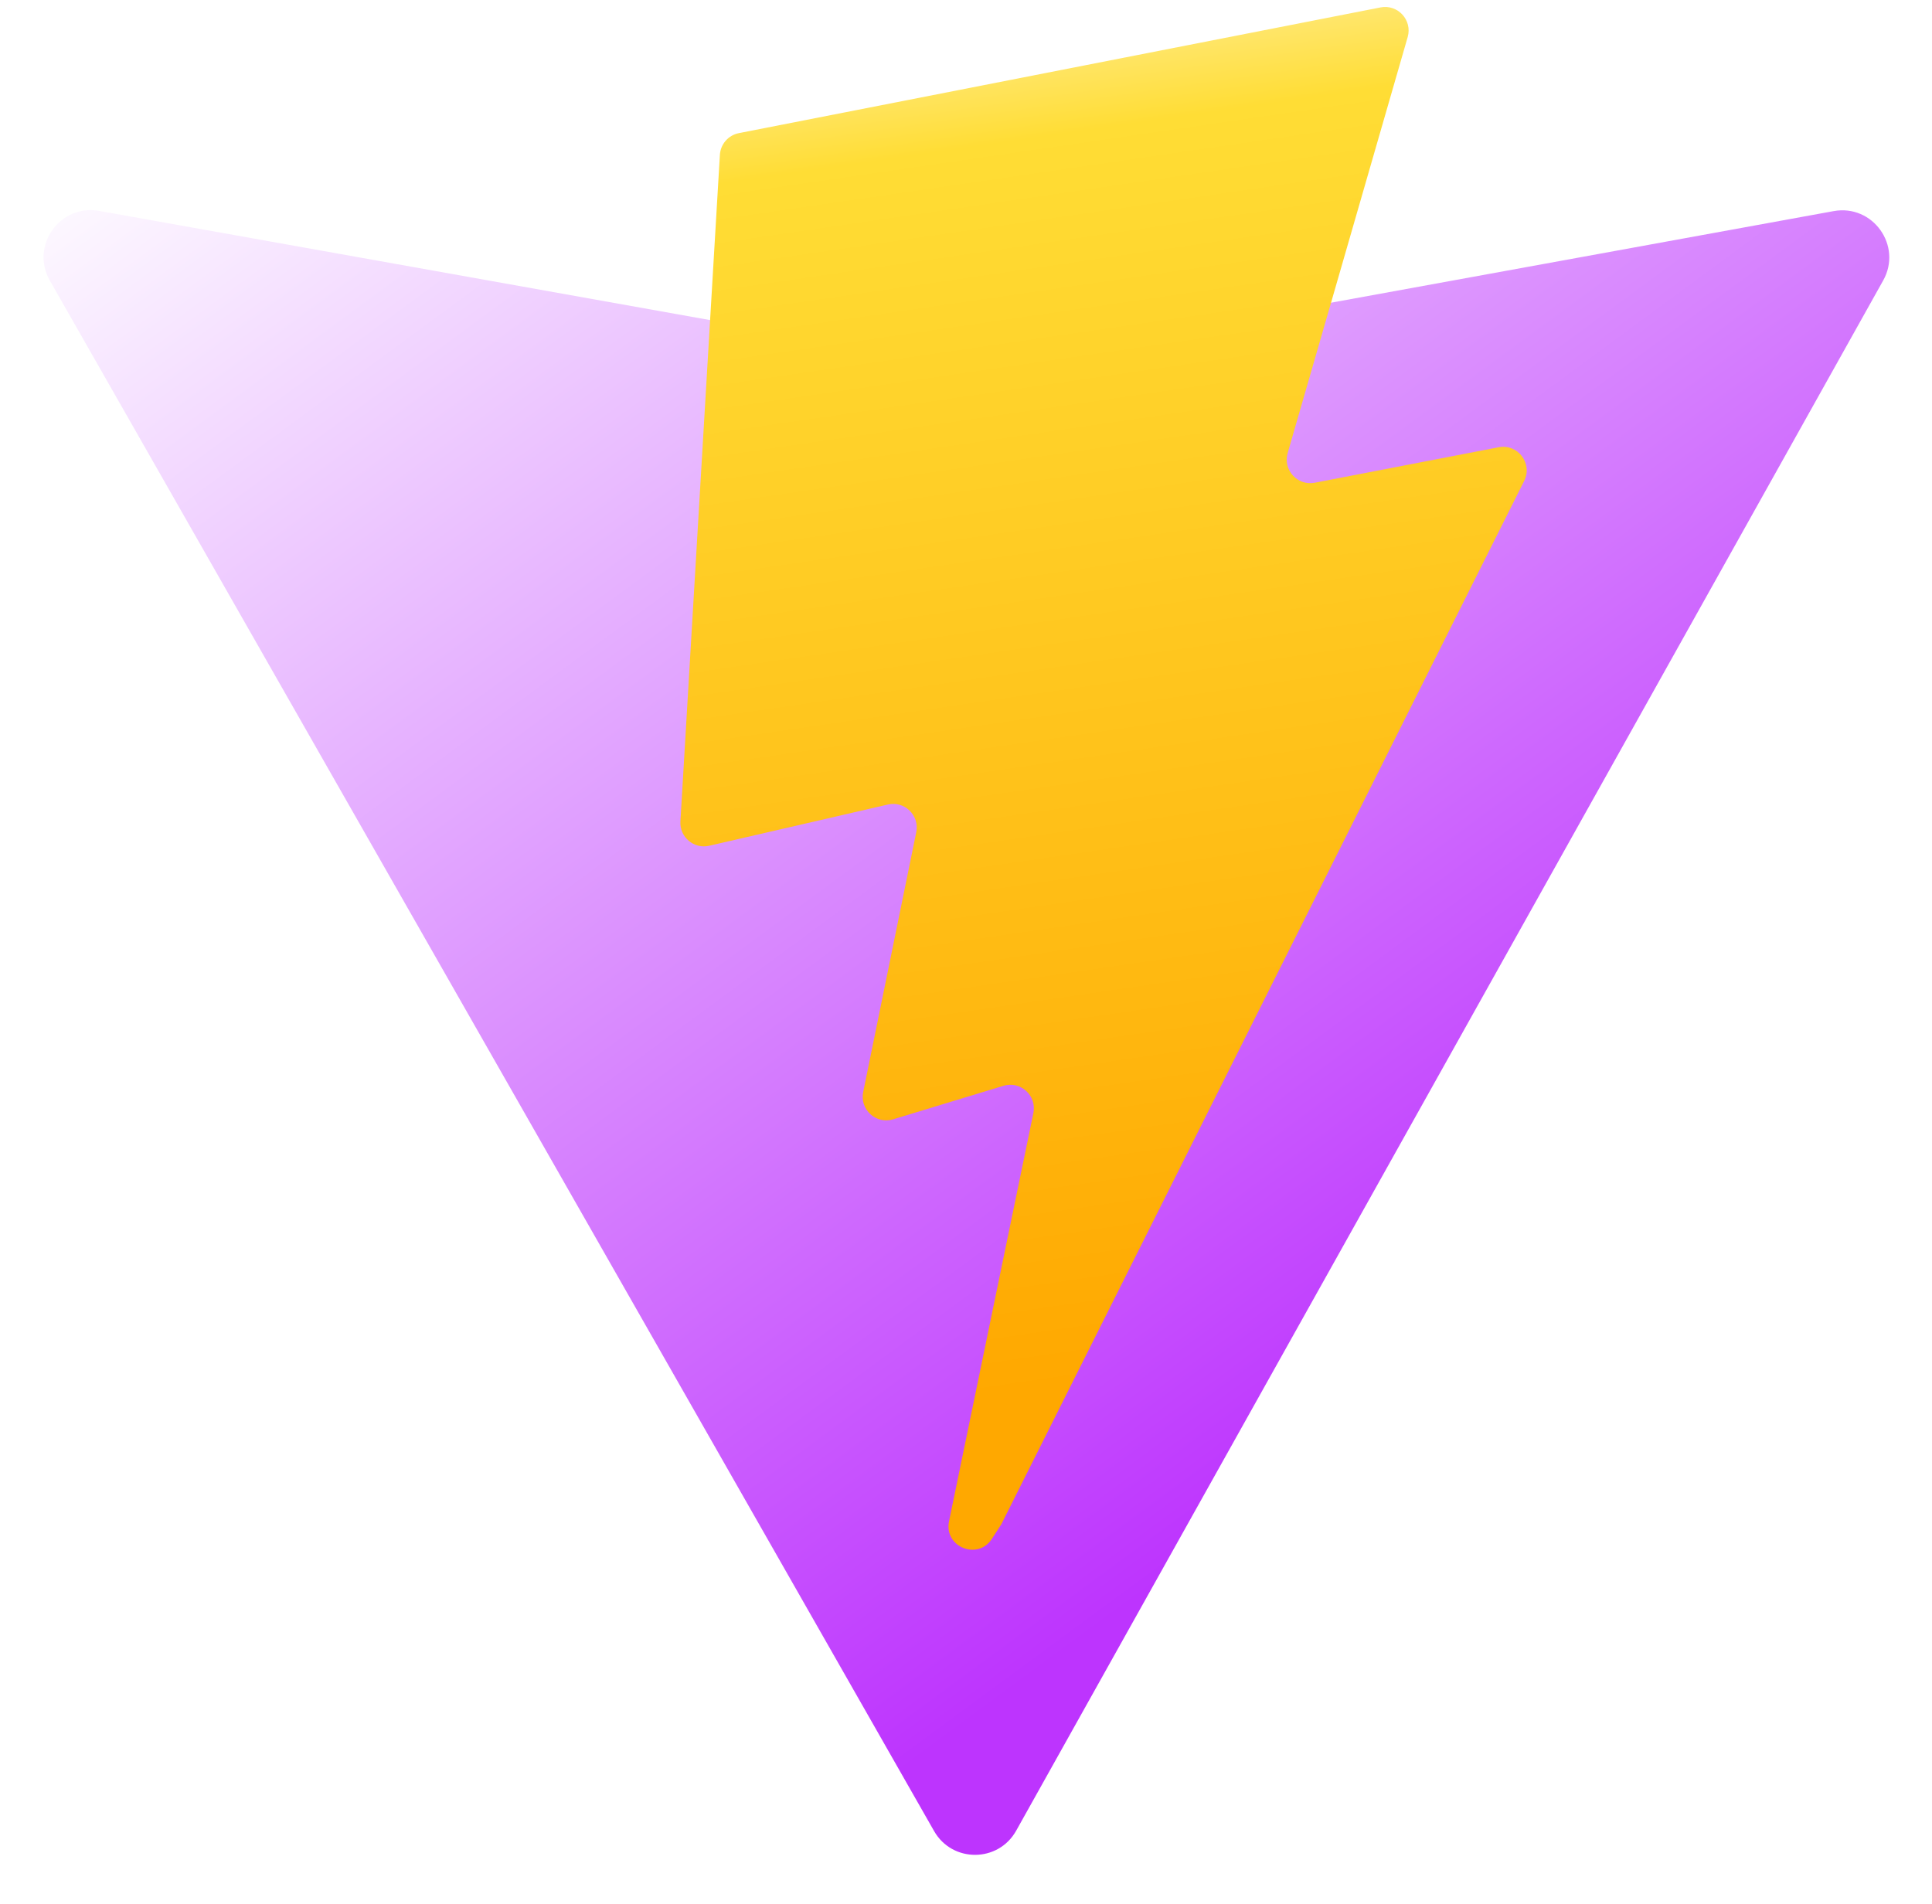
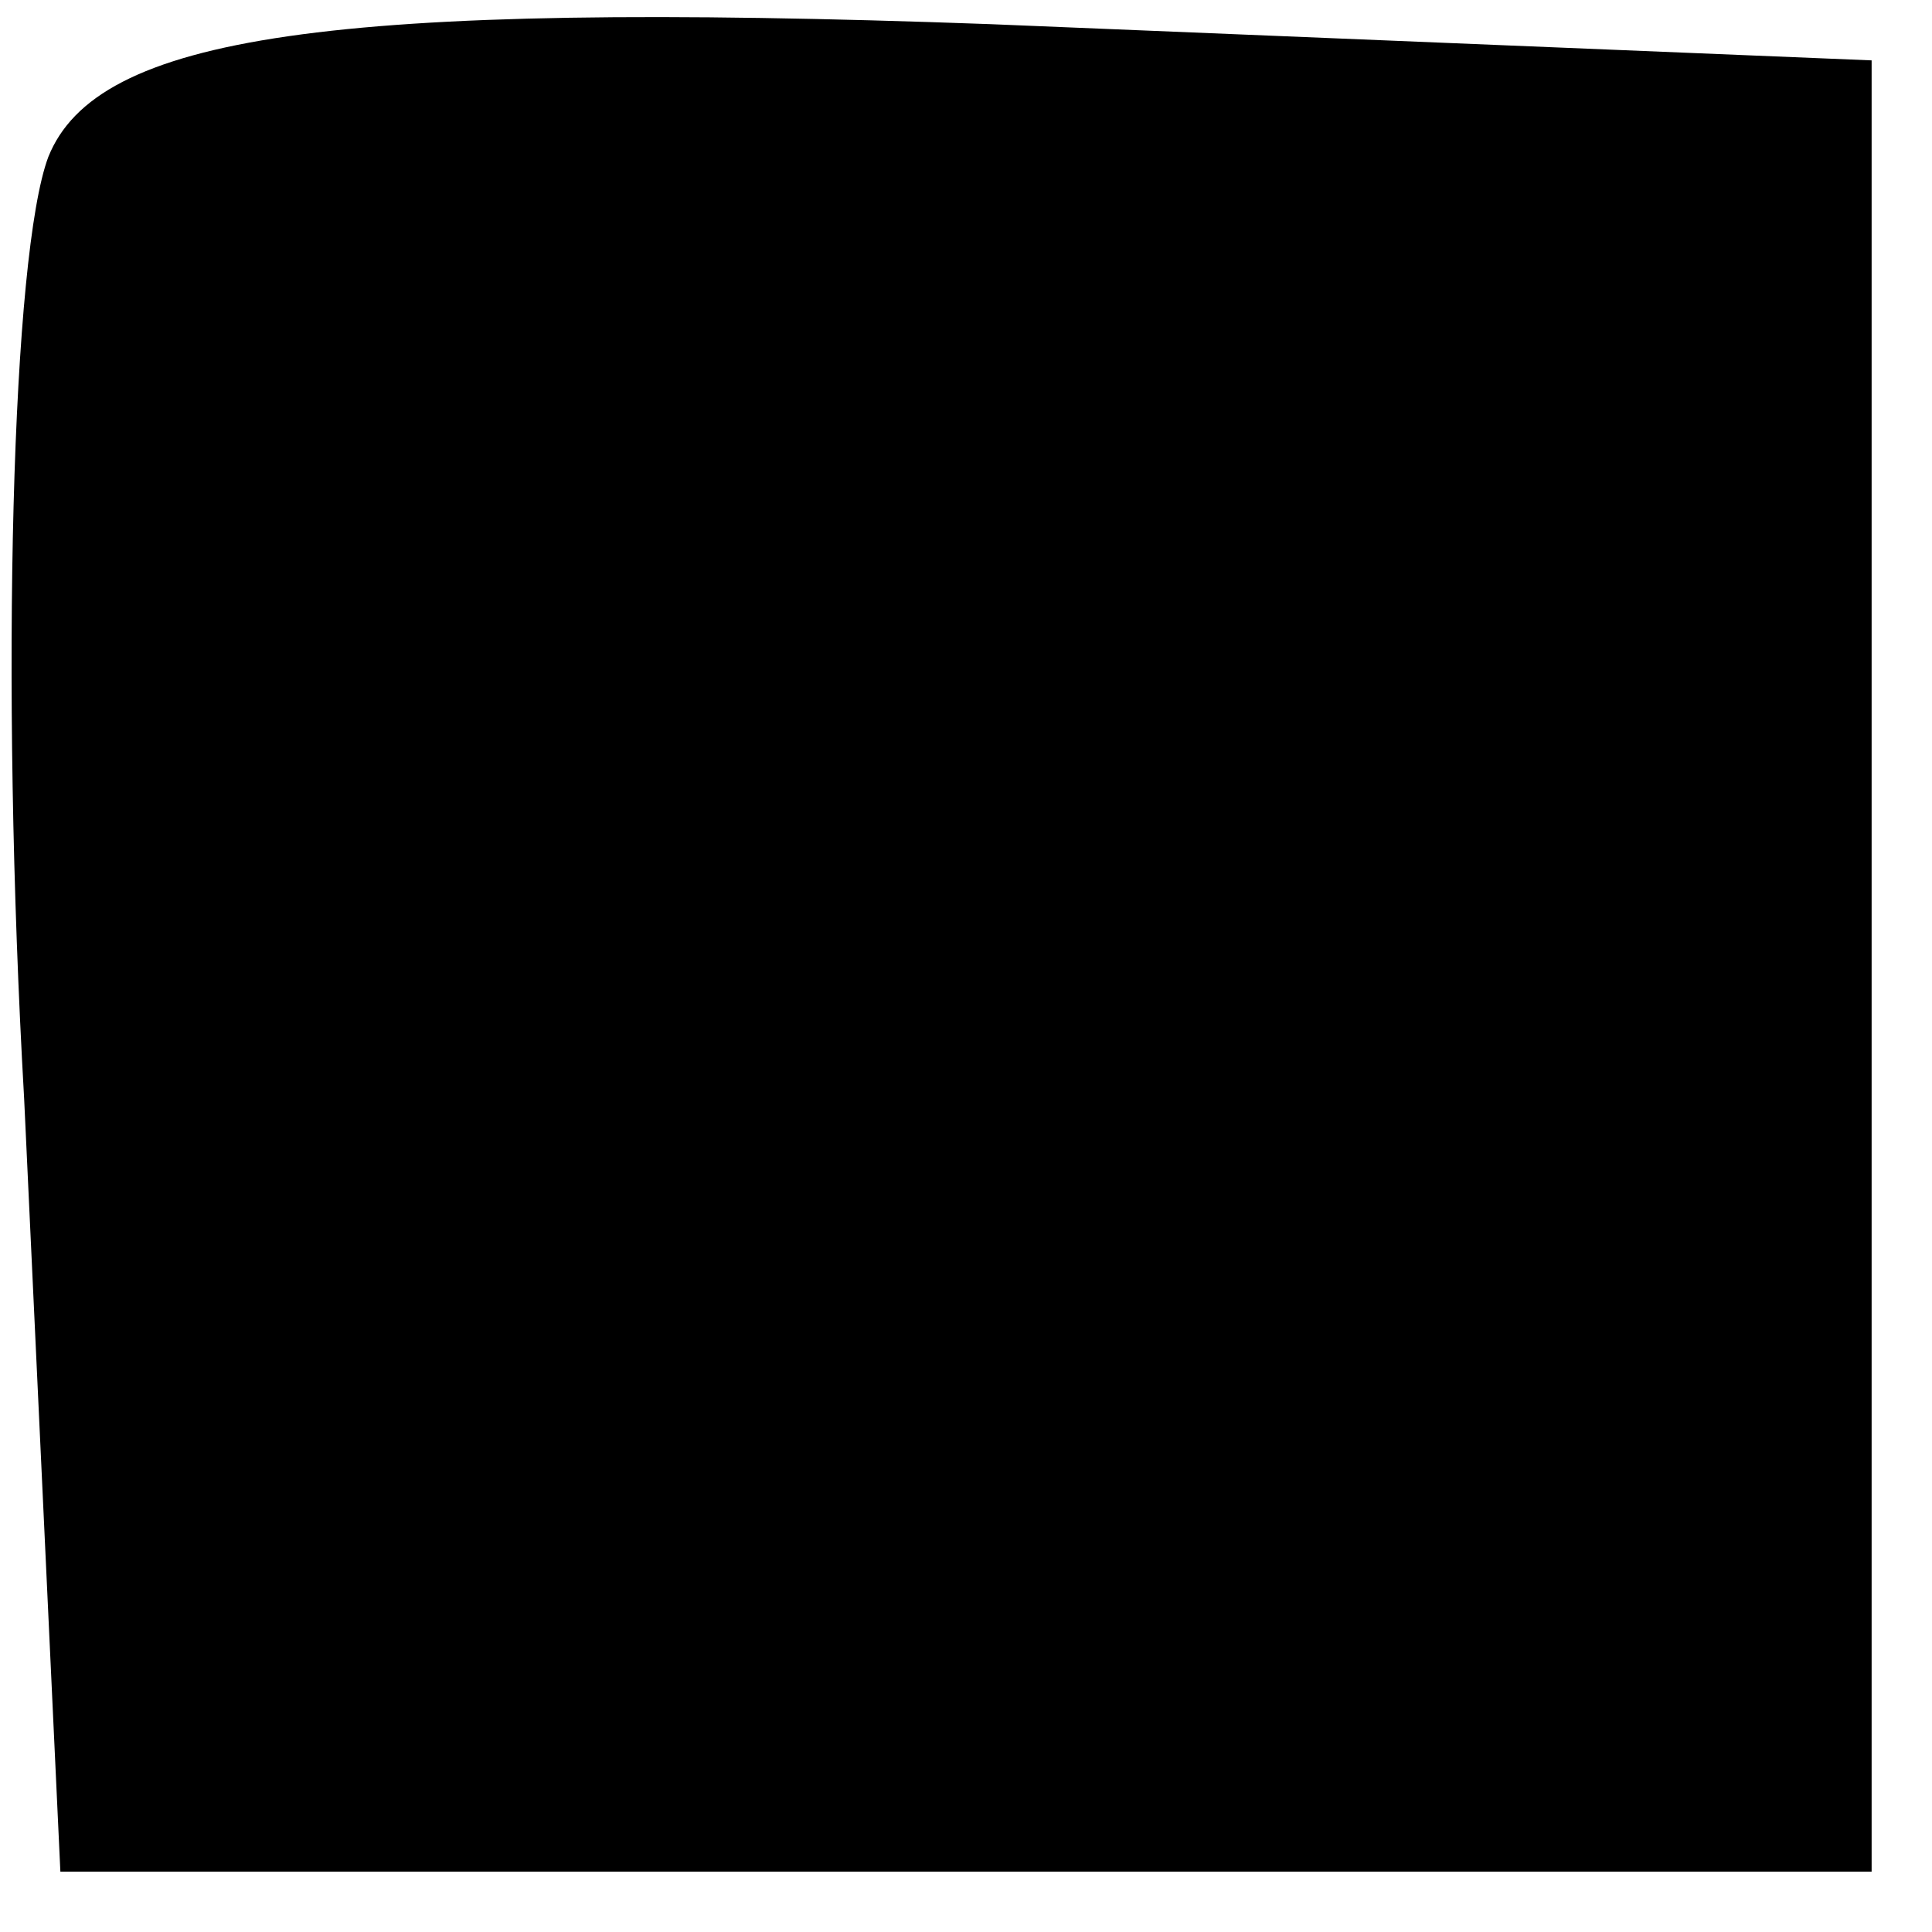
- <svg xmlns="http://www.w3.org/2000/svg" width="410" height="404" viewBox="0 0 410 404" fill="none">
-   <path d="M399.641 59.525L215.643 388.545C211.844 395.338 202.084 395.378 198.228 388.618L10.582 59.556C6.381 52.19 12.68 43.267 21.028 44.759L205.223 77.682C206.398 77.892 207.601 77.89 208.776 77.676L389.119 44.806C397.439 43.289 403.768 52.143 399.641 59.525Z" fill="url(#paint0_linear)" />
-   <path d="M292.965 1.574L156.801 28.255C154.563 28.694 152.906 30.59 152.771 32.866L144.395 174.33C144.198 177.662 147.258 180.248 150.51 179.498L188.42 170.749C191.967 169.931 195.172 173.055 194.443 176.622L183.18 231.775C182.422 235.487 185.907 238.661 189.532 237.56L212.947 230.446C216.577 229.344 220.065 232.527 219.297 236.242L201.398 322.875C200.278 328.294 207.486 331.249 210.492 326.603L212.5 323.5L323.454 102.072C325.312 98.365 322.108 94.137 318.036 94.923L279.014 102.454C275.347 103.161 272.227 99.746 273.262 96.158L298.731 7.867C299.767 4.273 296.636 0.855 292.965 1.574Z" fill="url(#paint1_linear)" />
-   <defs>
-     <linearGradient id="paint0_linear" x1="6" y1="33" x2="235" y2="344" gradientUnits="userSpaceOnUse">
-       <stop stop-color="#fff" />
-       <stop offset="1" stop-color="#BD34FE" />
-     </linearGradient>
-     <linearGradient id="paint1_linear" x1="194.651" y1="8.818" x2="236.076" y2="292.989" gradientUnits="userSpaceOnUse">
-       <stop stop-color="#FFEA83" />
-       <stop offset="0.083" stop-color="#FFDD35" />
-       <stop offset="1" stop-color="#FFA800" />
-     </linearGradient>
-   </defs>
+ <svg xmlns="http://www.w3.org/2000/svg" version="1.0" width="16pt" height="16pt" viewBox="0 0 16 16" preserveAspectRatio="xMidYMid meet">
+   <g transform="translate(0,16) scale(0.1,-0.1)" fill="#000000" stroke="none">
+     <path d="M4 147 c-3 -8 -4 -43 -2 -78 l3 -64 75 0 75 0 0 75 0 75 -73 3 c-55 2 -74 -1 -78 -11z" />
+   </g>
</svg>
